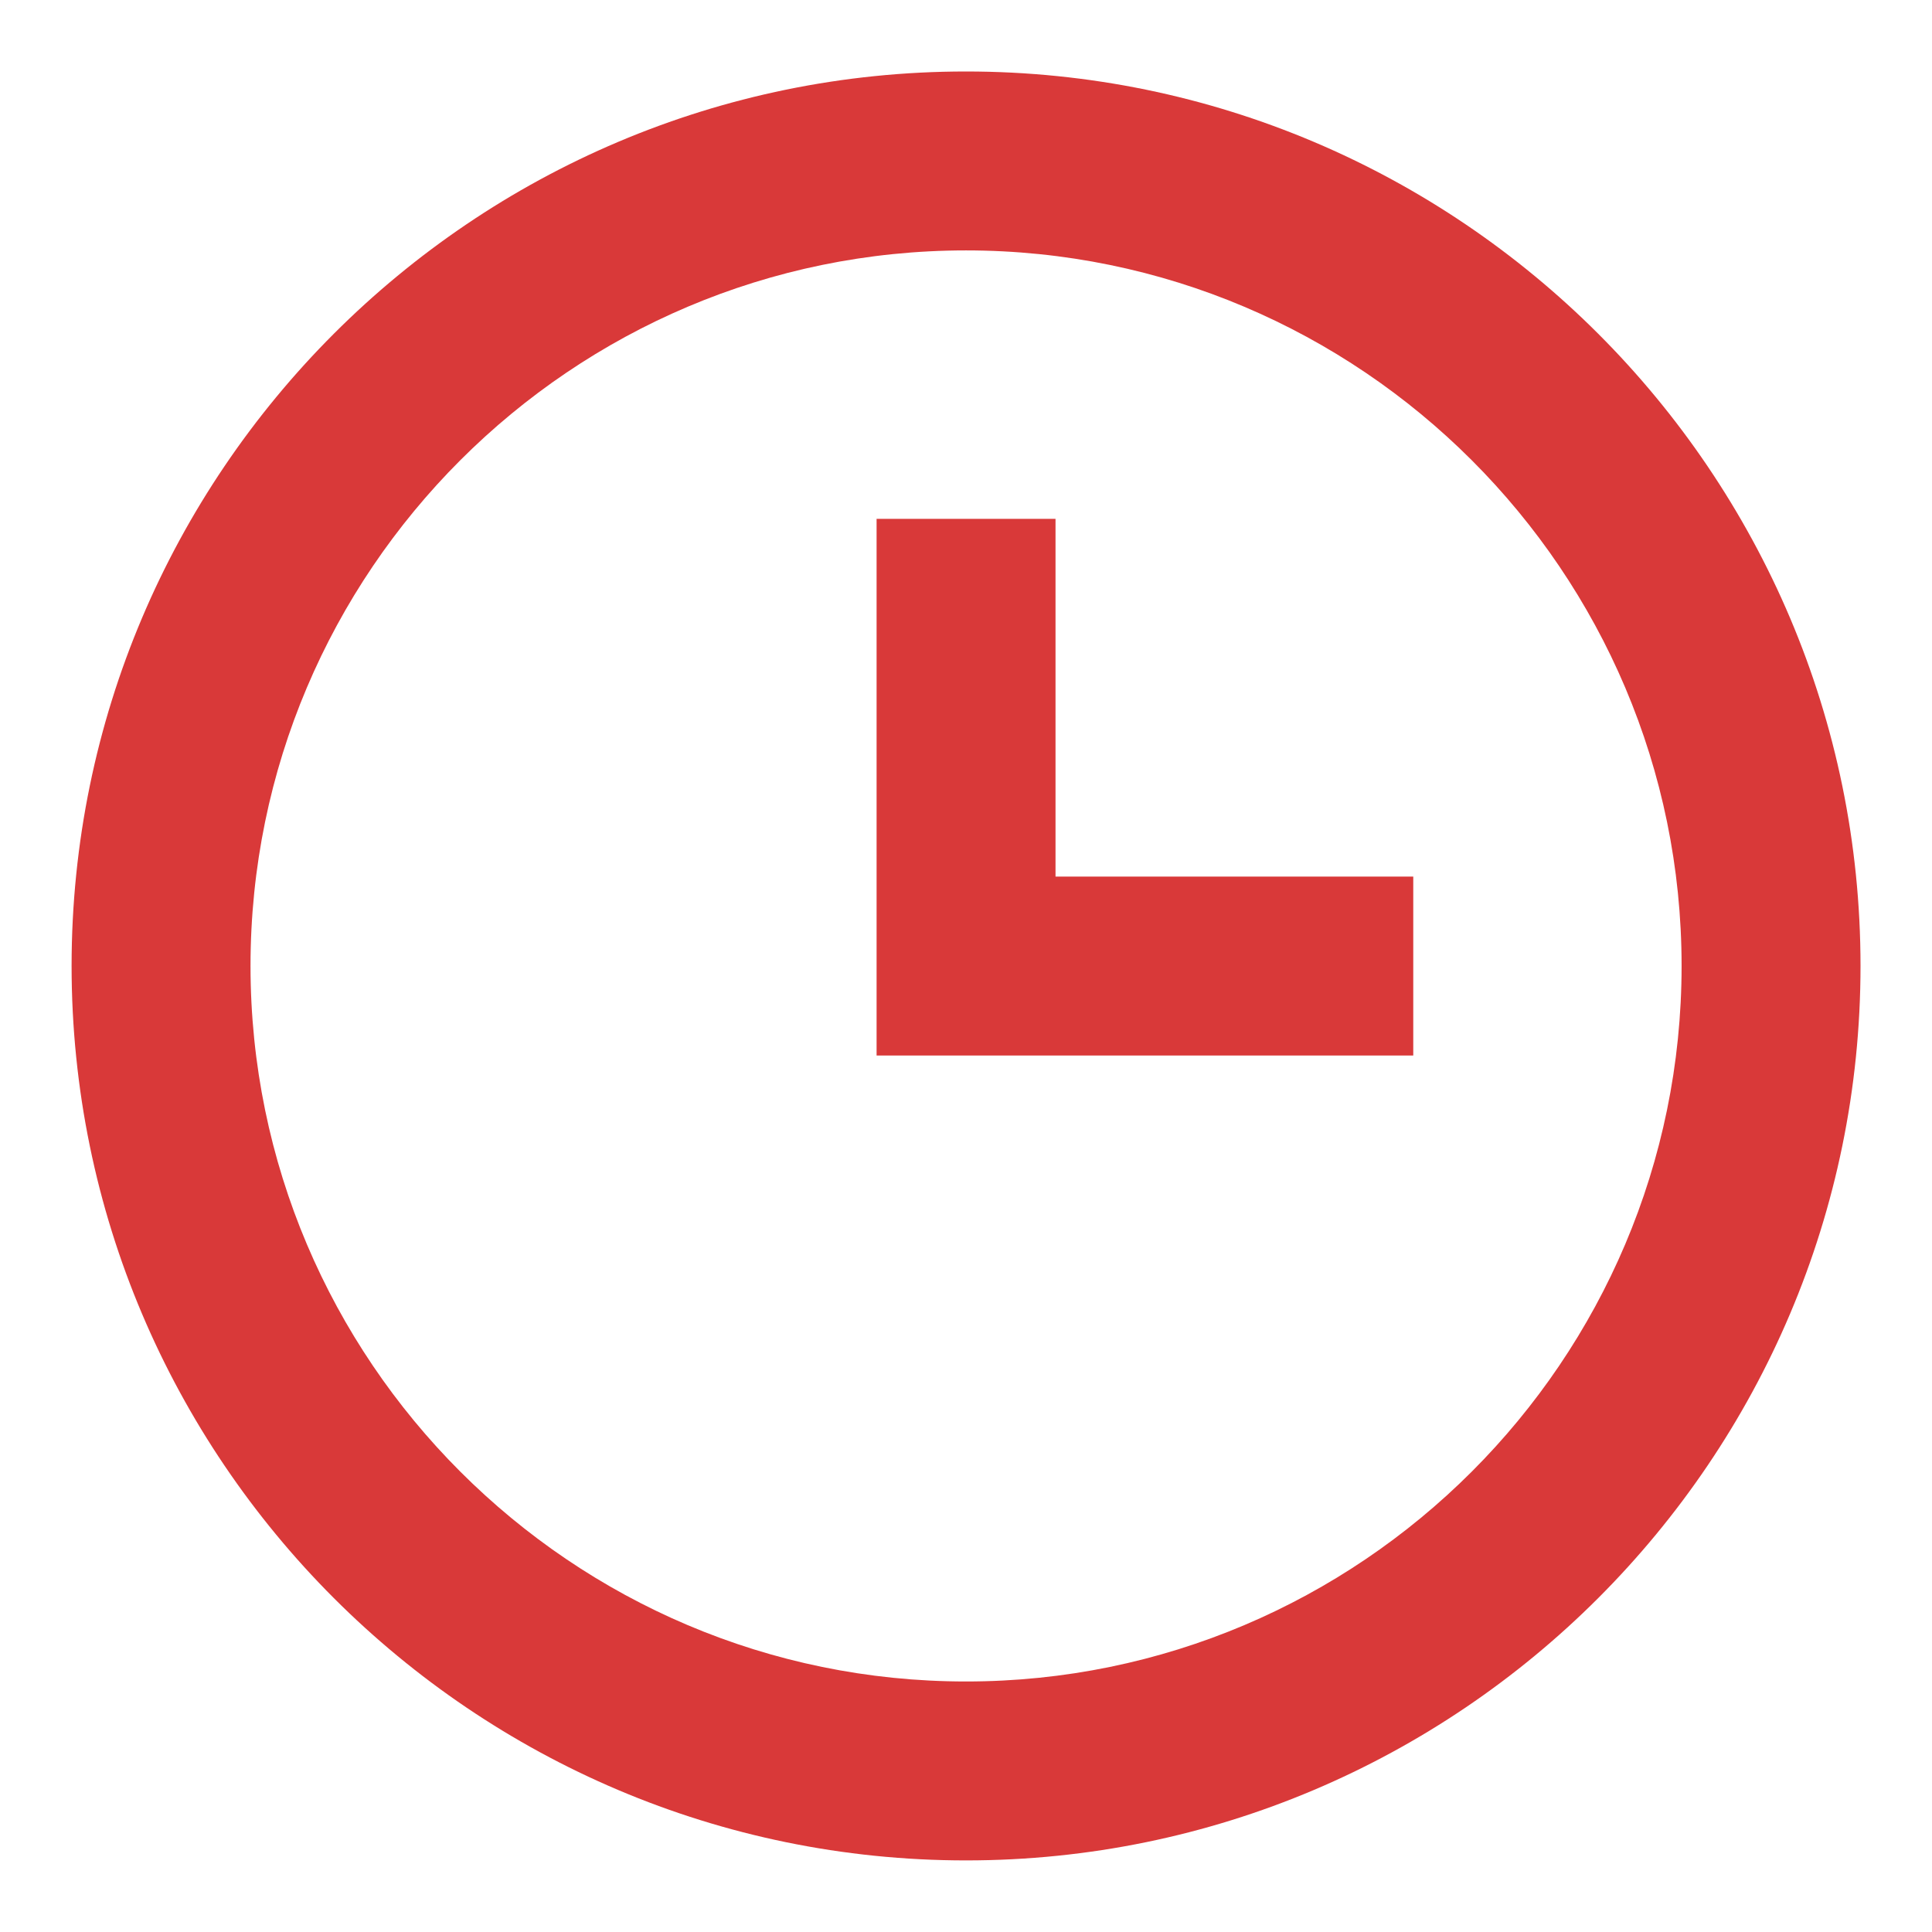
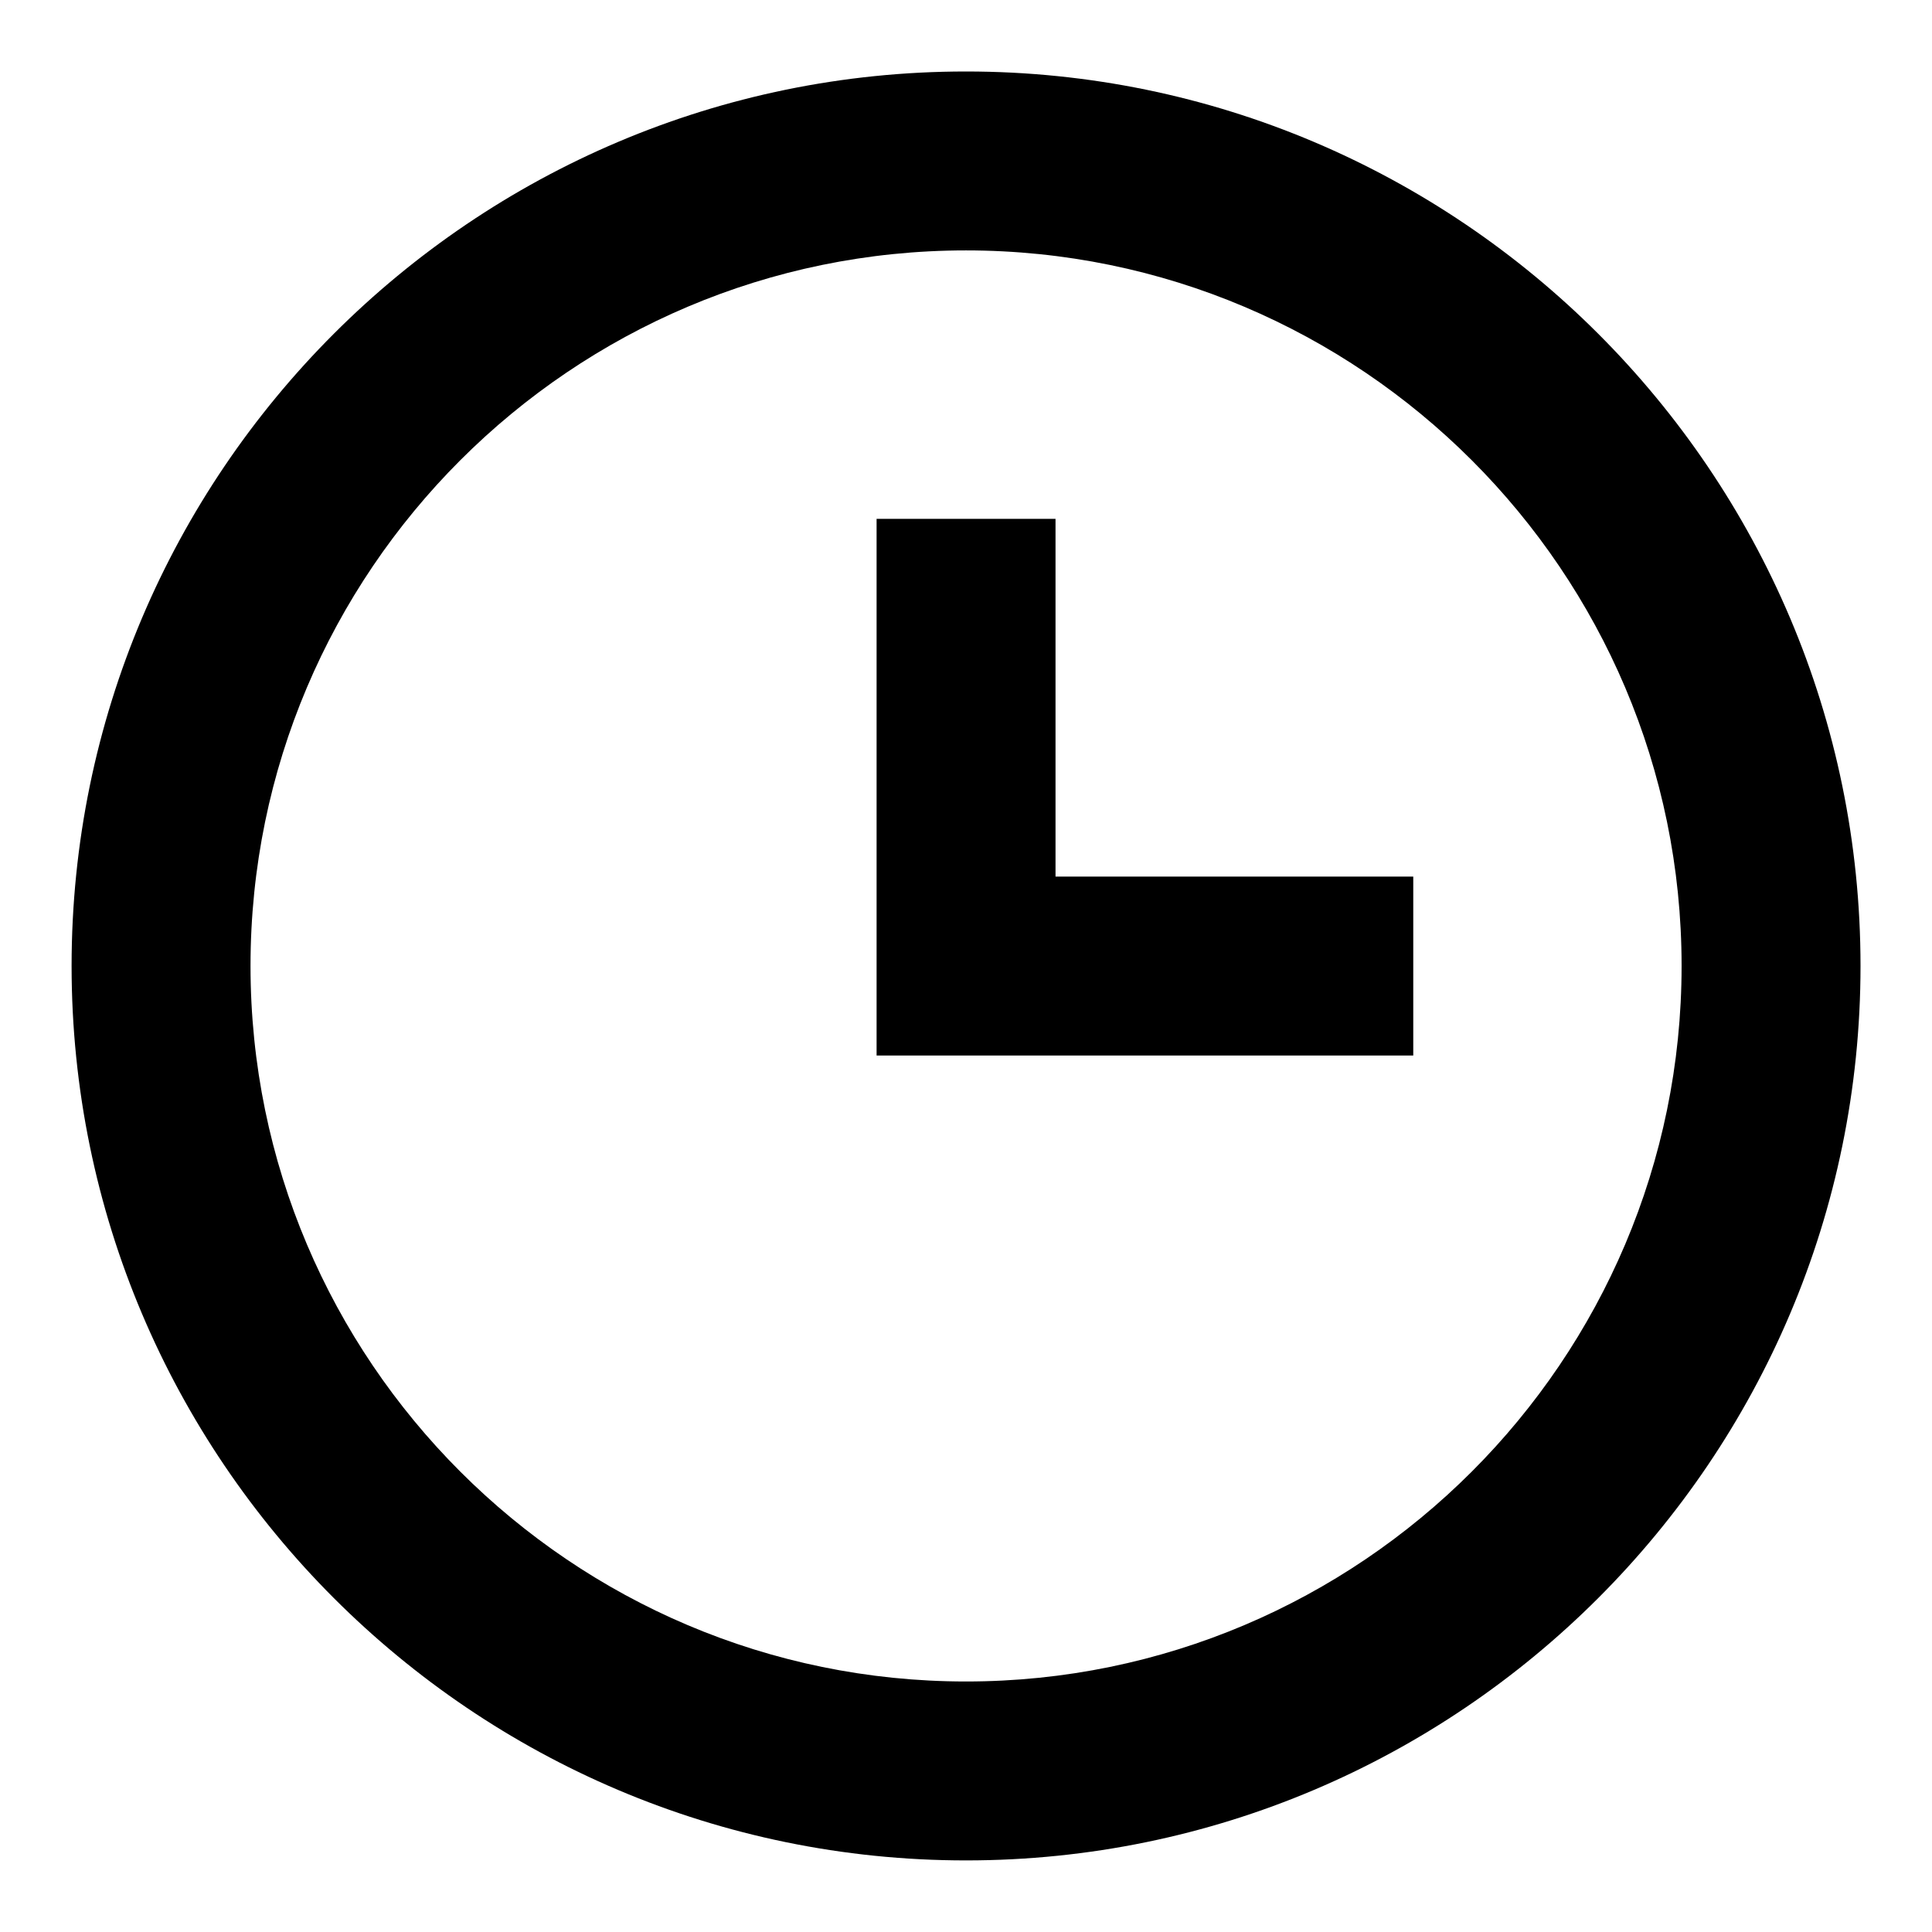
- <svg xmlns="http://www.w3.org/2000/svg" width="18" height="18" viewBox="0 0 18 18" fill="none">
-   <path d="M9 0.666C4.405 0.666 0.667 4.404 0.667 8.999C0.667 13.594 4.405 17.333 9 17.333C13.595 17.333 17.334 13.594 17.334 8.999C17.334 4.404 13.595 0.666 9 0.666ZM9 15.666C5.324 15.666 2.334 12.675 2.334 8.999C2.334 5.324 5.324 2.333 9 2.333C12.676 2.333 15.667 5.324 15.667 8.999C15.667 12.675 12.676 15.666 9 15.666Z" fill="#D93939" />
-   <path d="M9.834 4.834H8.167V9.834H13.167V8.167H9.834V4.834Z" fill="#D93939" />
+ <svg xmlns="http://www.w3.org/2000/svg" width="18" height="18" viewBox="0 0 18 18" fill="currentcolor">
+   <path d="M9 0.666C4.405 0.666 0.667 4.404 0.667 8.999C0.667 13.594 4.405 17.333 9 17.333C13.595 17.333 17.334 13.594 17.334 8.999C17.334 4.404 13.595 0.666 9 0.666ZM9 15.666C5.324 15.666 2.334 12.675 2.334 8.999C2.334 5.324 5.324 2.333 9 2.333C12.676 2.333 15.667 5.324 15.667 8.999C15.667 12.675 12.676 15.666 9 15.666Z" />
+   <path d="M9.834 4.834H8.167V9.834H13.167V8.167H9.834V4.834Z" />
</svg>
